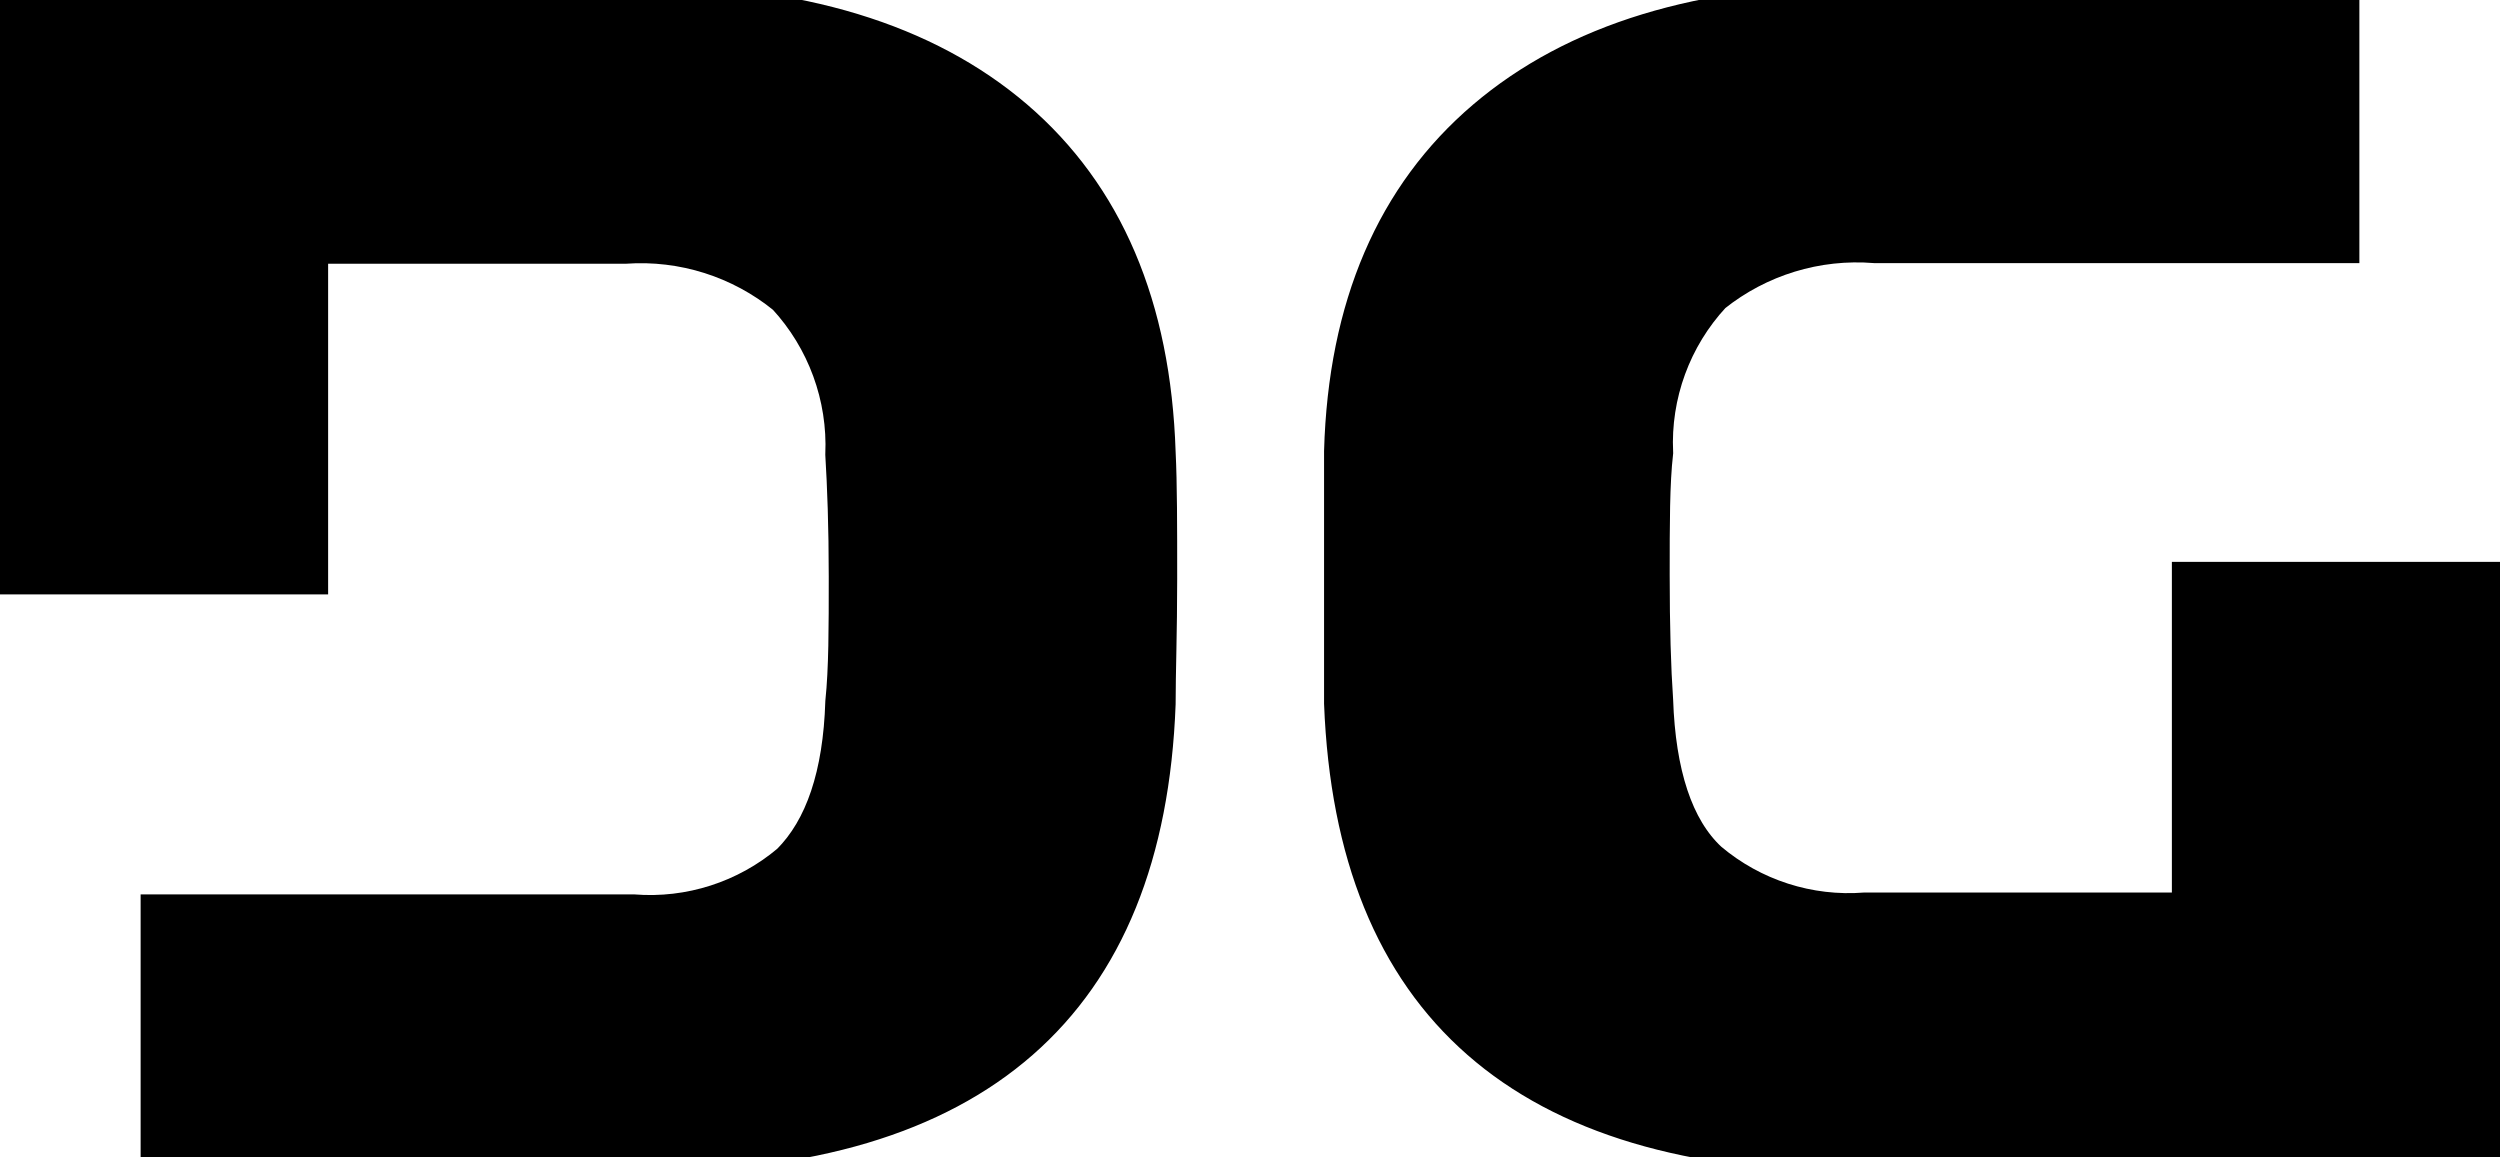
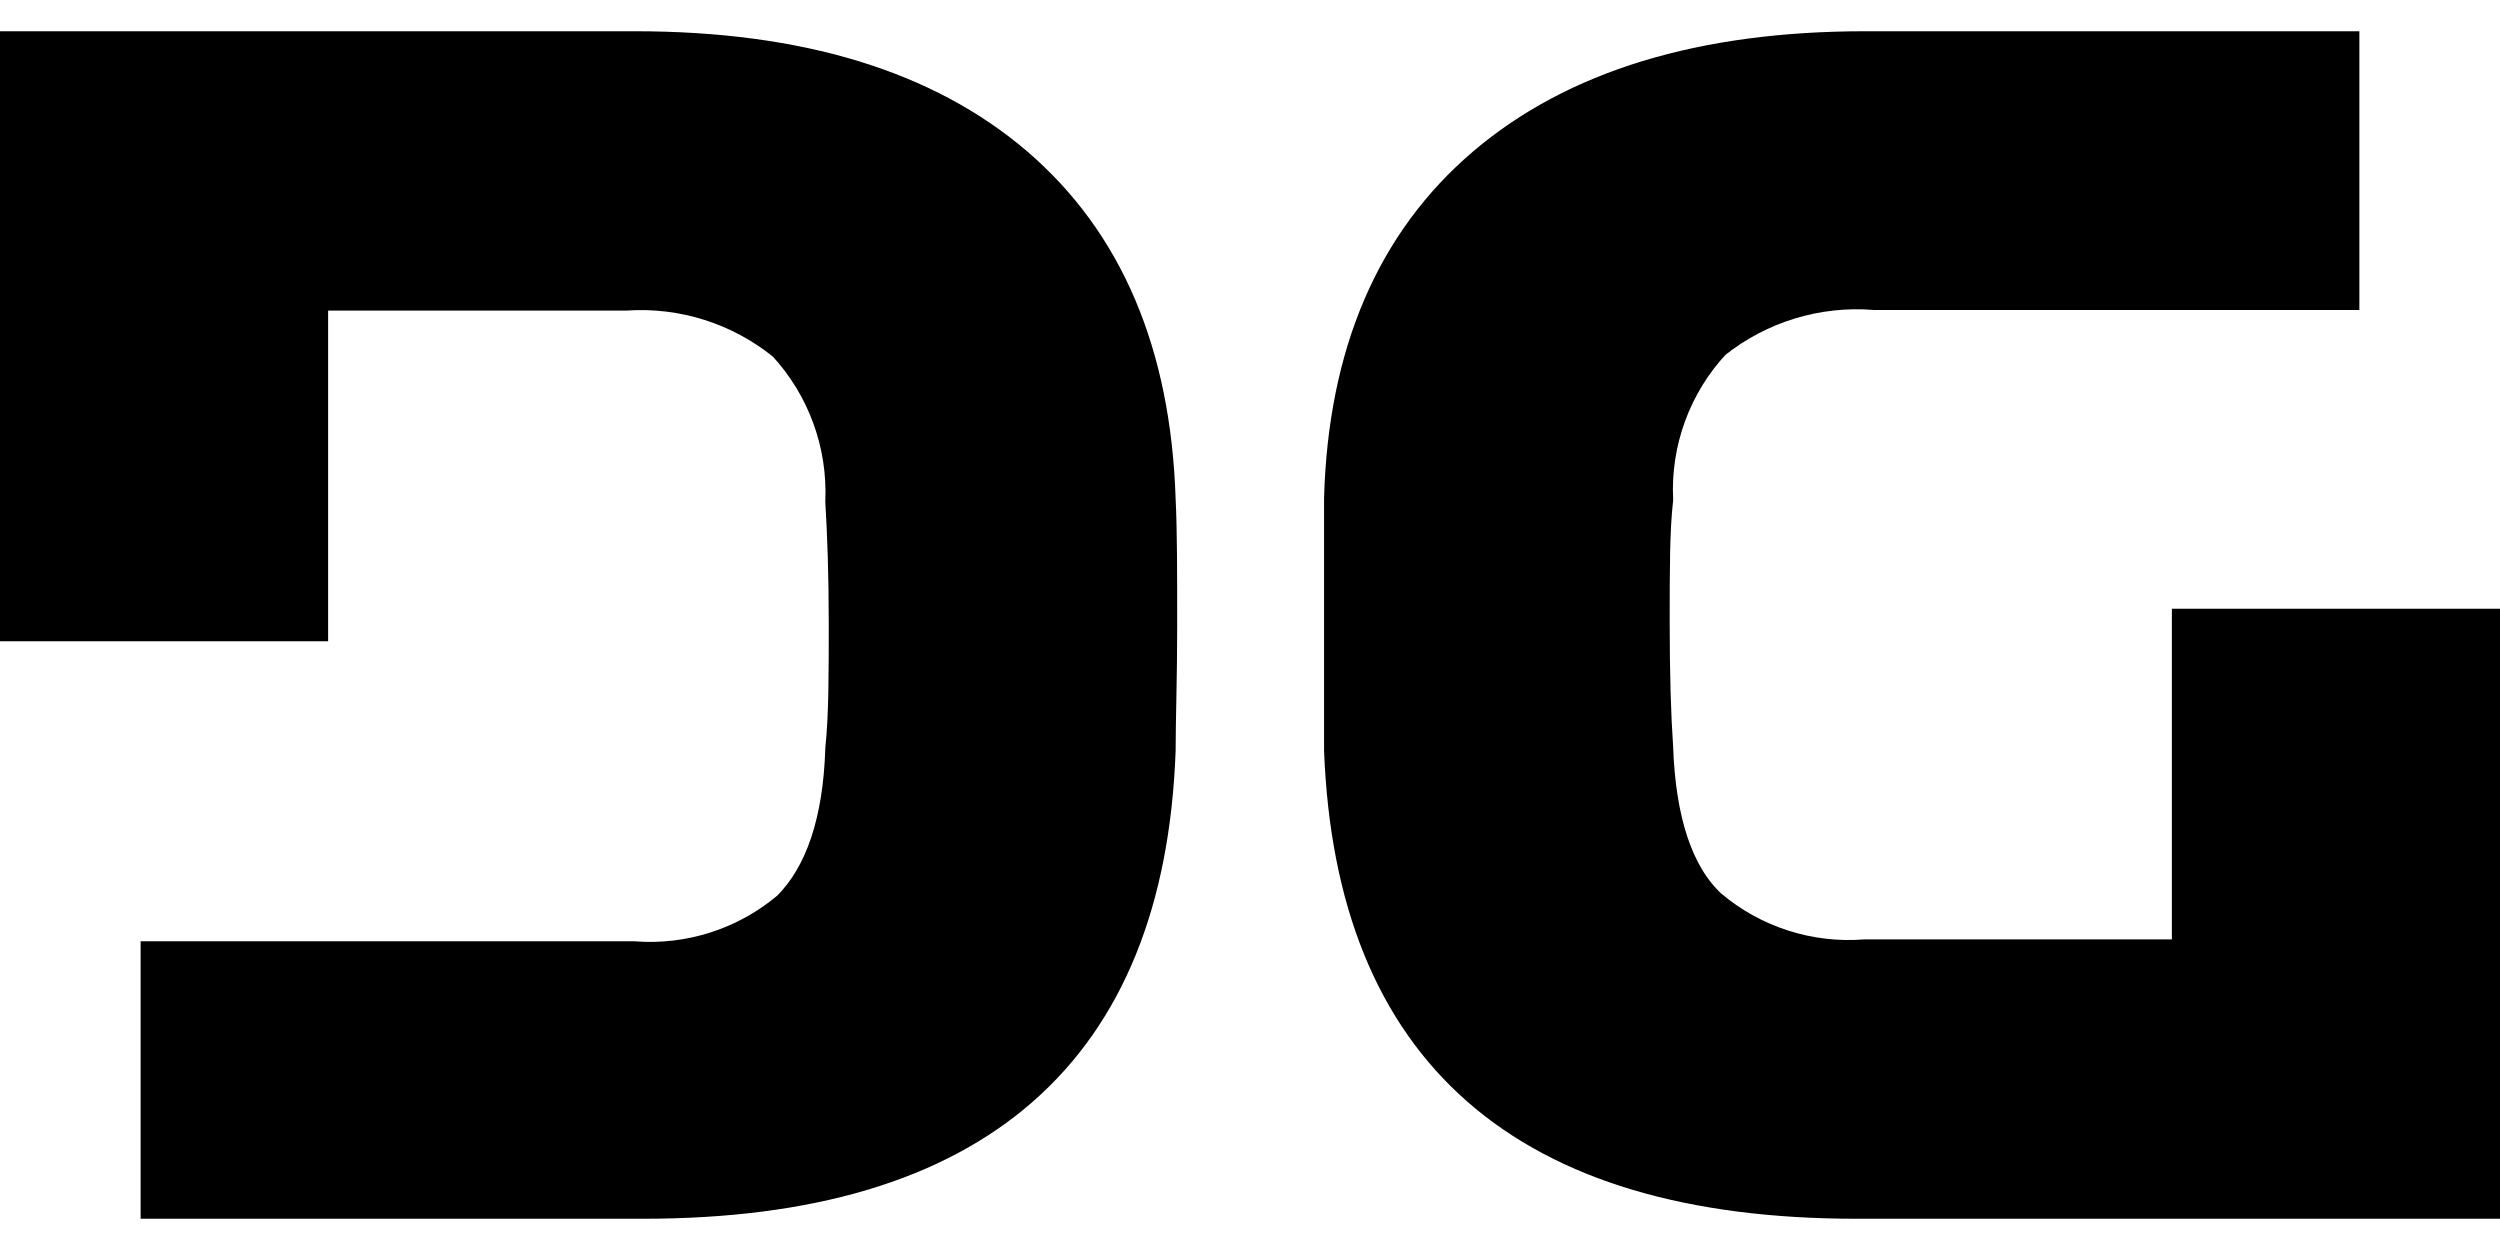
- <svg xmlns="http://www.w3.org/2000/svg" role="img" viewBox="0 0 80 37" fill="currentColor" stroke="currentColor">
+ <svg xmlns="http://www.w3.org/2000/svg" role="img" width="80" height="40" viewBox="0 0 80 37" fill="currentColor" stroke="currentColor">
  <g>
    <path d="M70,18.48V29.06H59.69a6.83,6.83,0,0,1-4.94-1.59c-1.08-1-1.63-2.74-1.71-5.07-.07-1-.11-2.34-.11-4s0-2.94.11-3.91a6.88,6.88,0,0,1,1.83-5A7.28,7.28,0,0,1,60,7.92H75V0H59.68c-5.23,0-9.31,1.25-12.22,3.73S43,9.79,42.87,14.44c0,1,0,2.38,0,4.07s0,3,0,4Q43.43,37,59.41,37H80V18.48Z" />
    <path d="M32.54,3.72Q28.19,0,20.32,0H0V18.52H10V7.94h10a7.24,7.24,0,0,1,5.08,1.61,6.94,6.94,0,0,1,1.83,5c.06,1,.11,2.29.11,3.91s0,2.94-.11,4q-.11,3.48-1.7,5.07a6.84,6.84,0,0,1-4.95,1.59H5V37H20.58q16,0,16.54-14.47c0-1,.05-2.32.05-4s0-3.05-.05-4.06Q36.89,7.45,32.54,3.72Z" />
  </g>
</svg>
